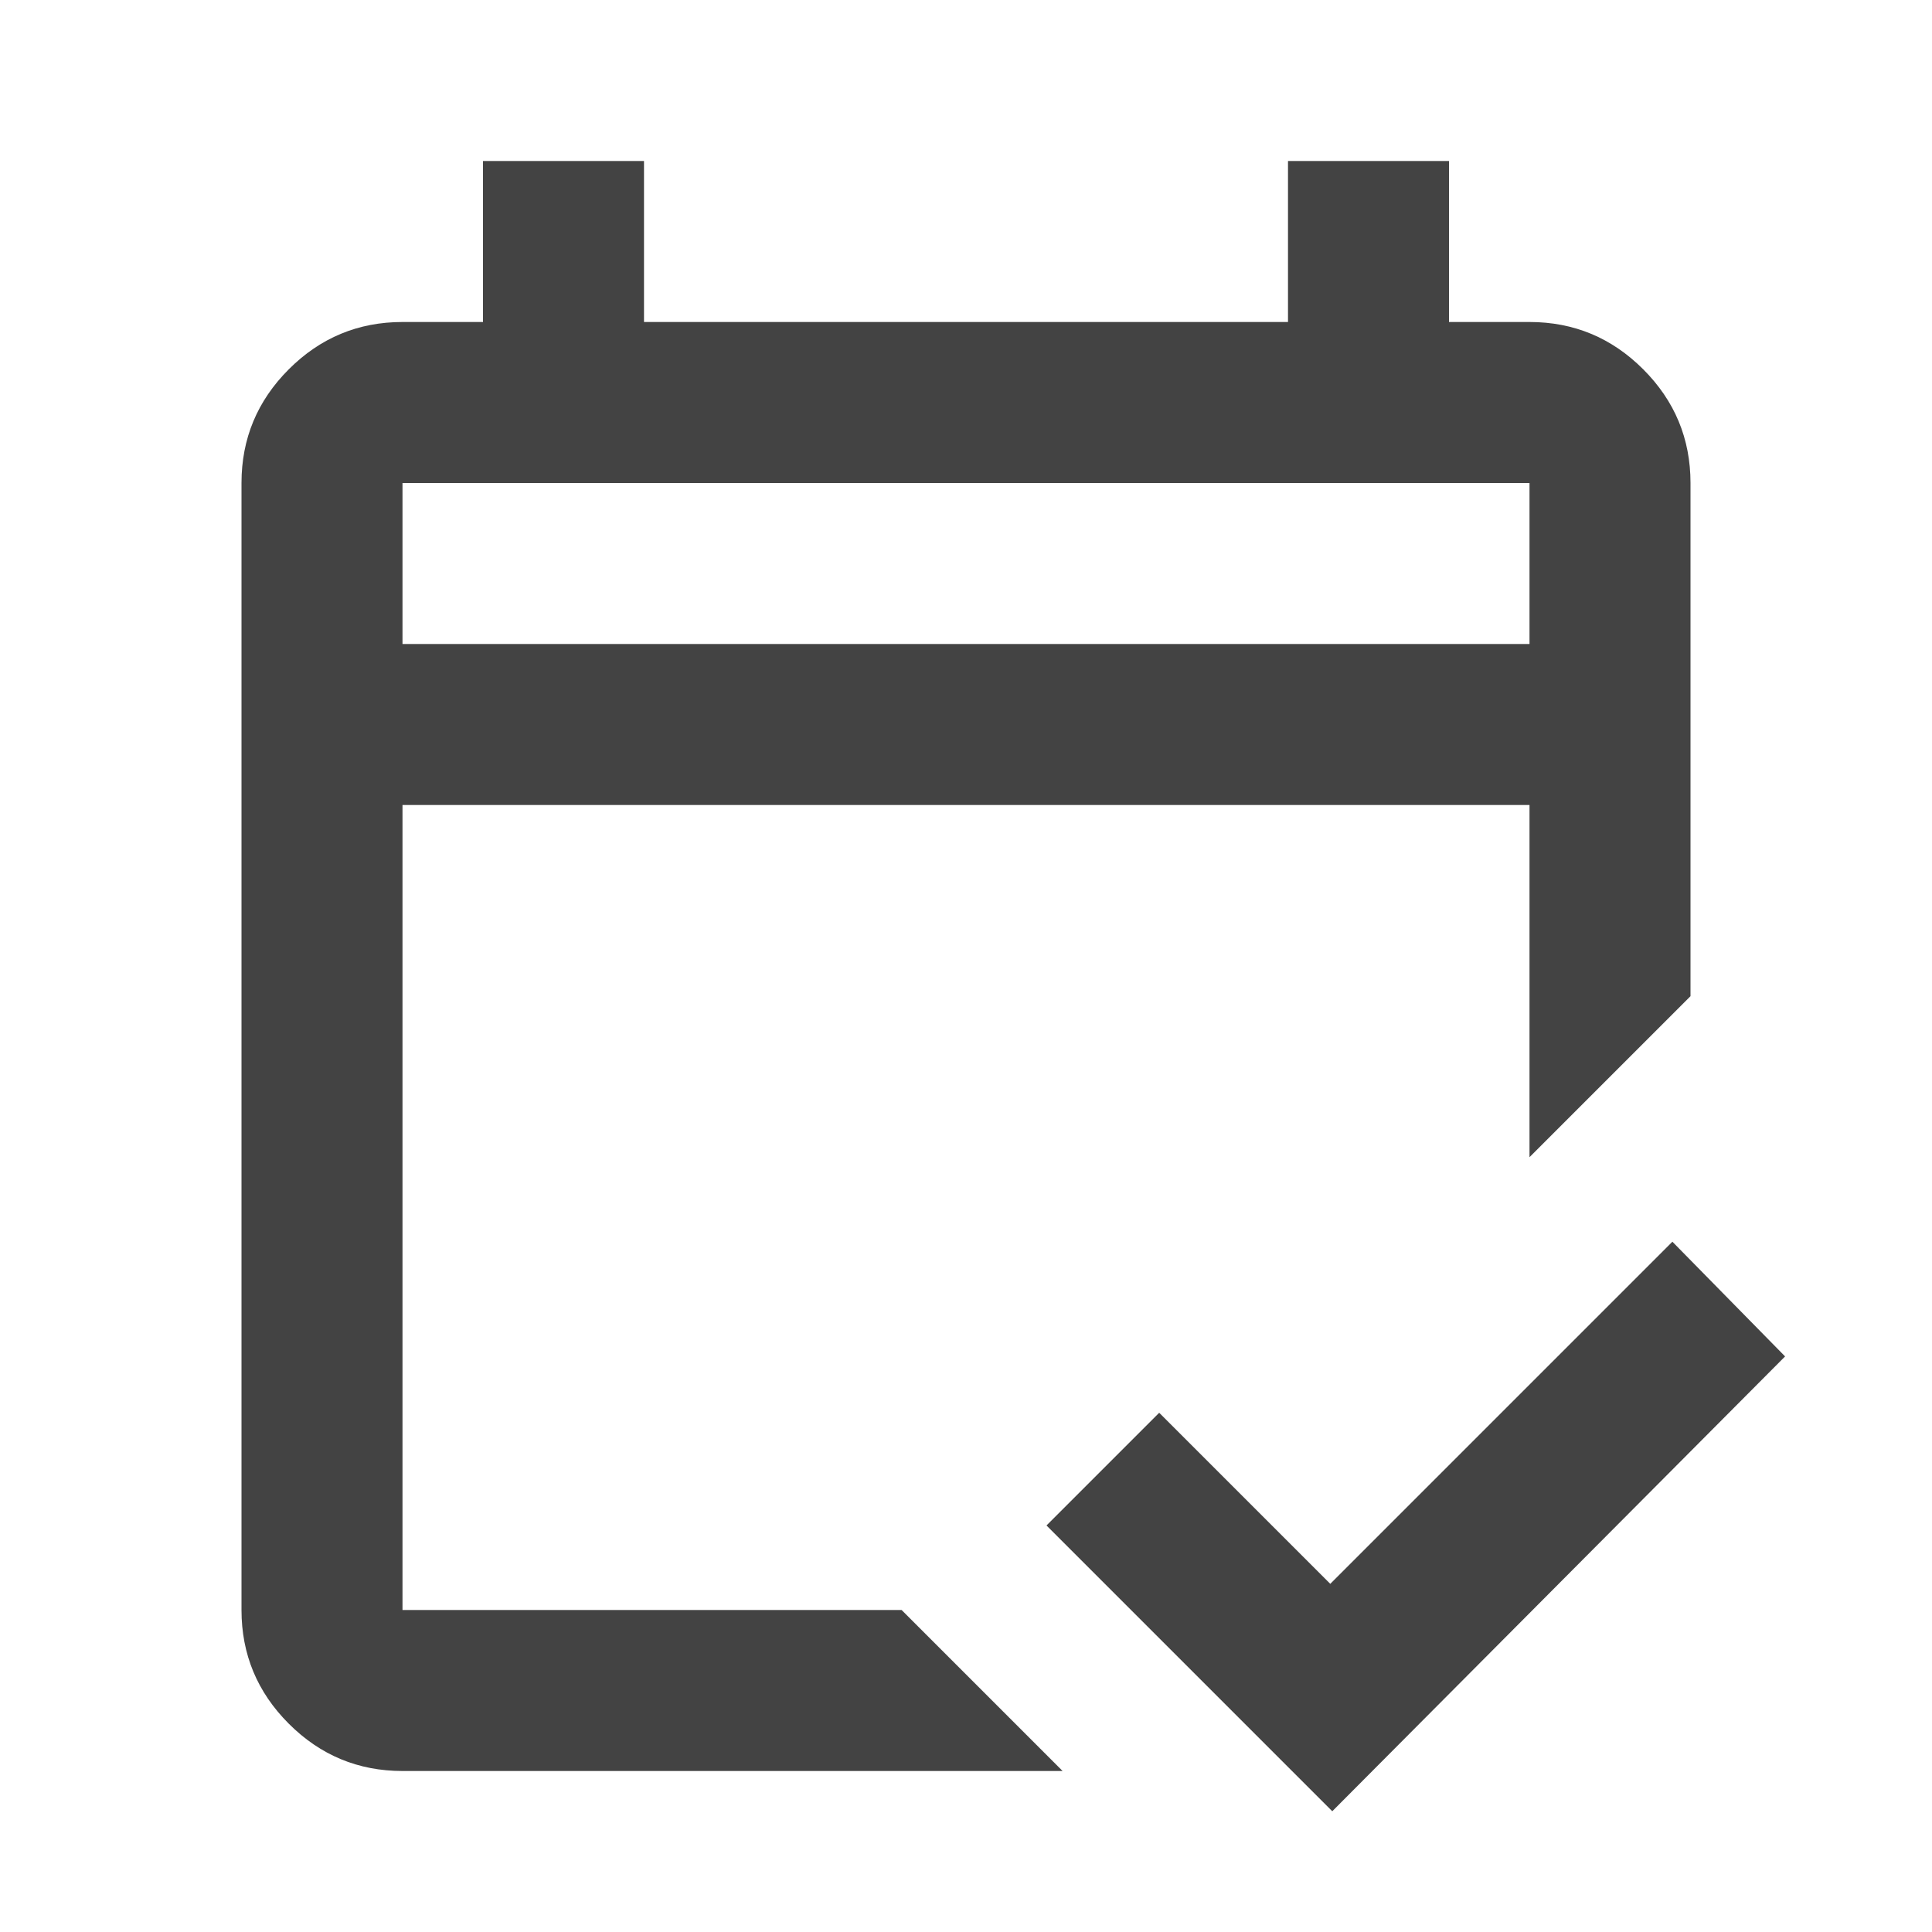
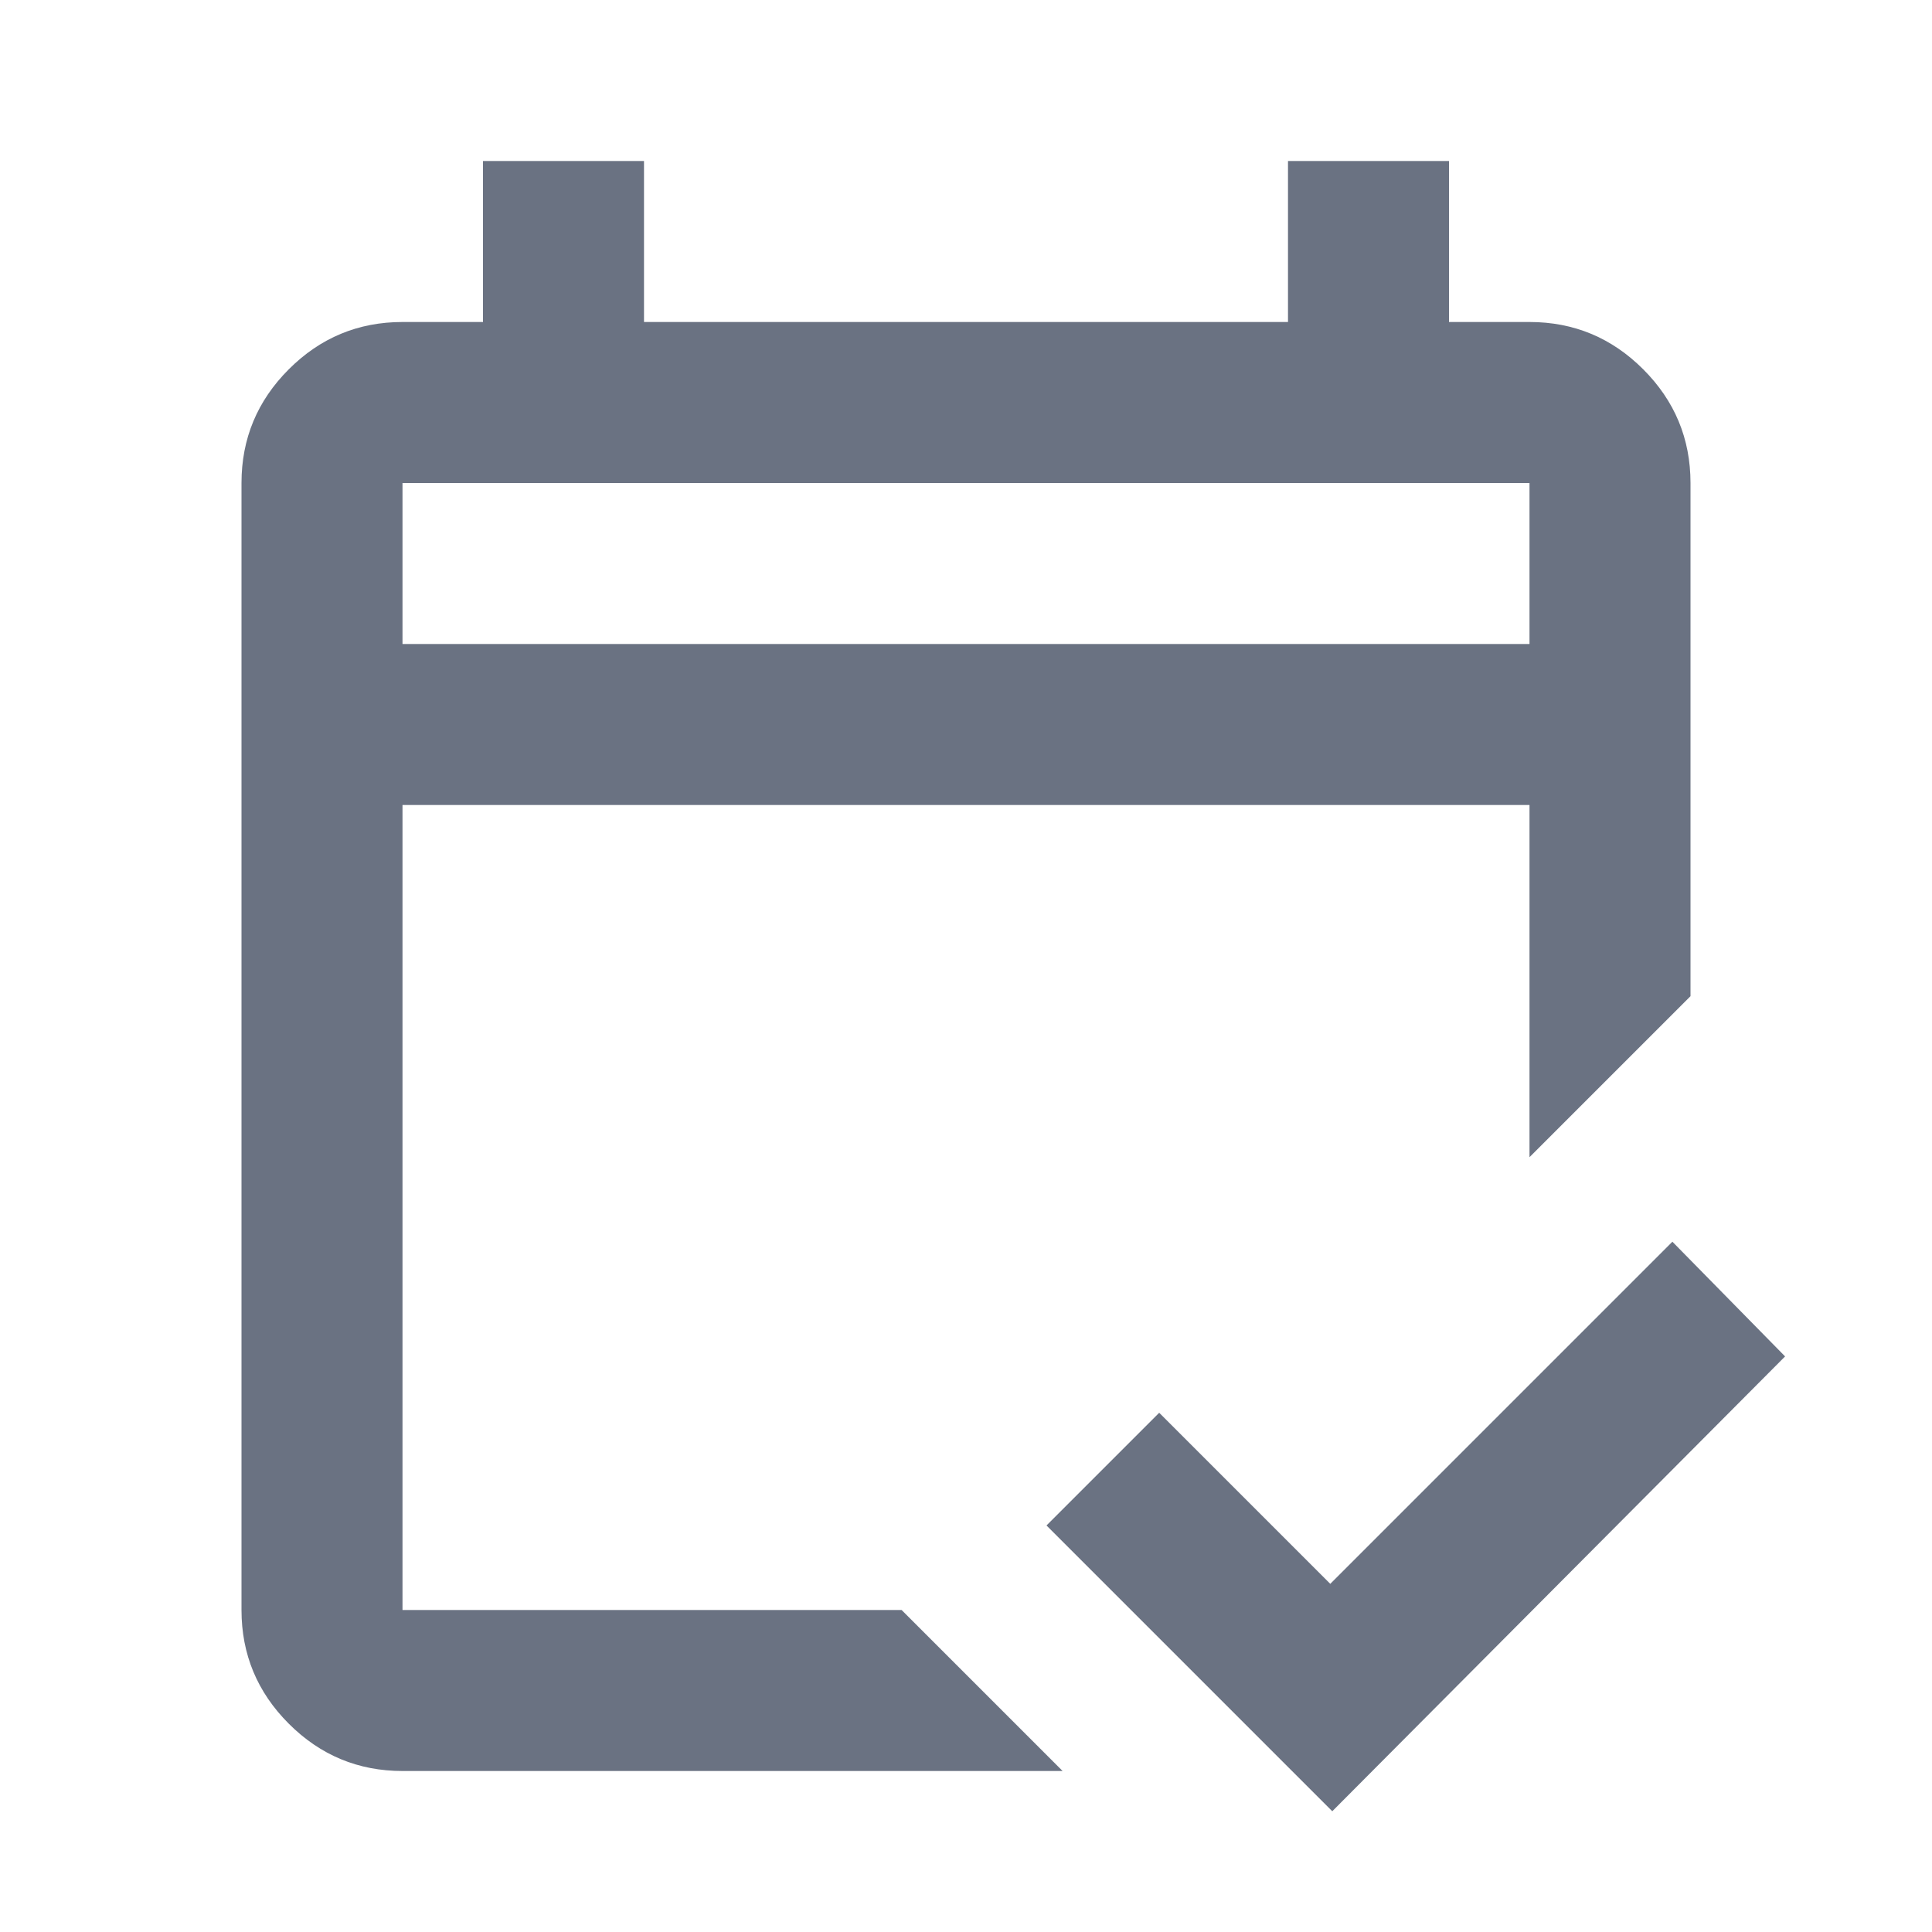
- <svg xmlns="http://www.w3.org/2000/svg" height="24px" viewBox="0 -960 960 960" width="24px" fill="#434343">
+ <svg xmlns="http://www.w3.org/2000/svg" height="24px" viewBox="0 -960 960 960" width="24px" fill="#6a7282">
  <path d="M200-80q-33 0-56.5-23.5T120-160v-560q0-33 23.5-56.5T200-800h40v-80h80v80h320v-80h80v80h40q33 0 56.5 23.5T840-720v255l-80 80v-175H200v400h248l80 80H200Zm0-560h560v-80H200v80Zm0 0v-80 80ZM662-60 520-202l56-56 85 85 170-170 56 57L662-60Z" />
</svg>
